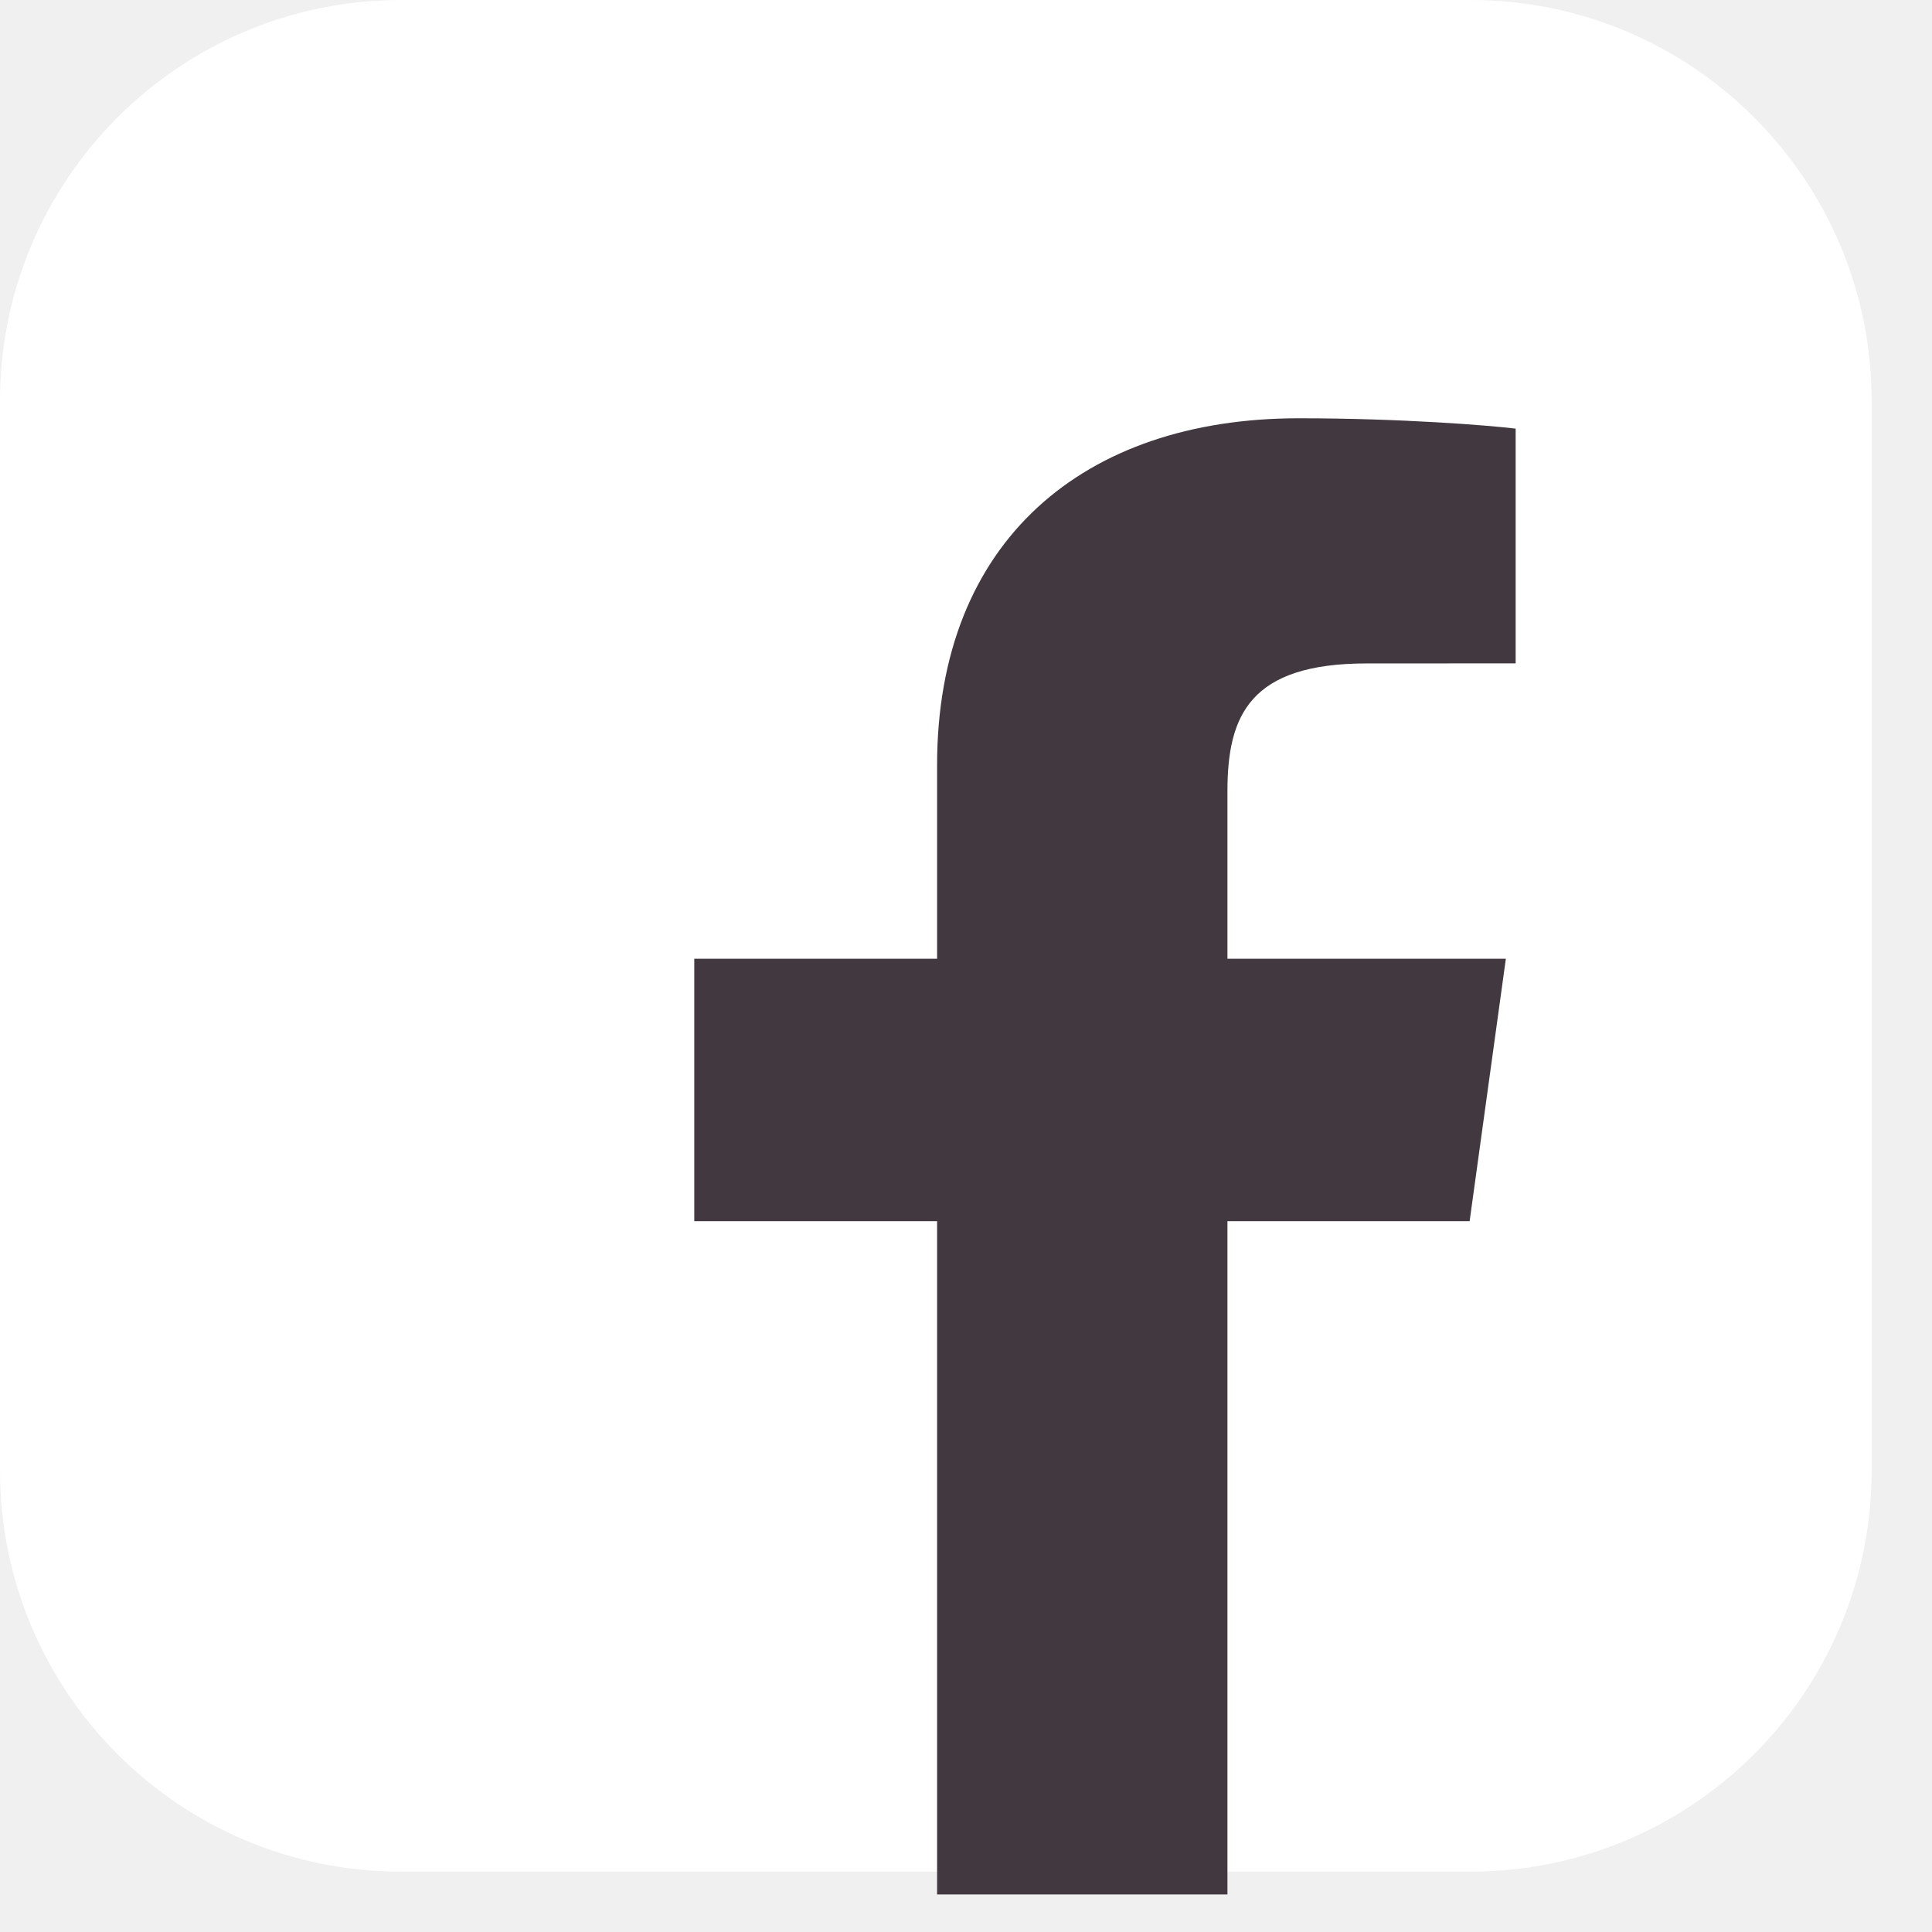
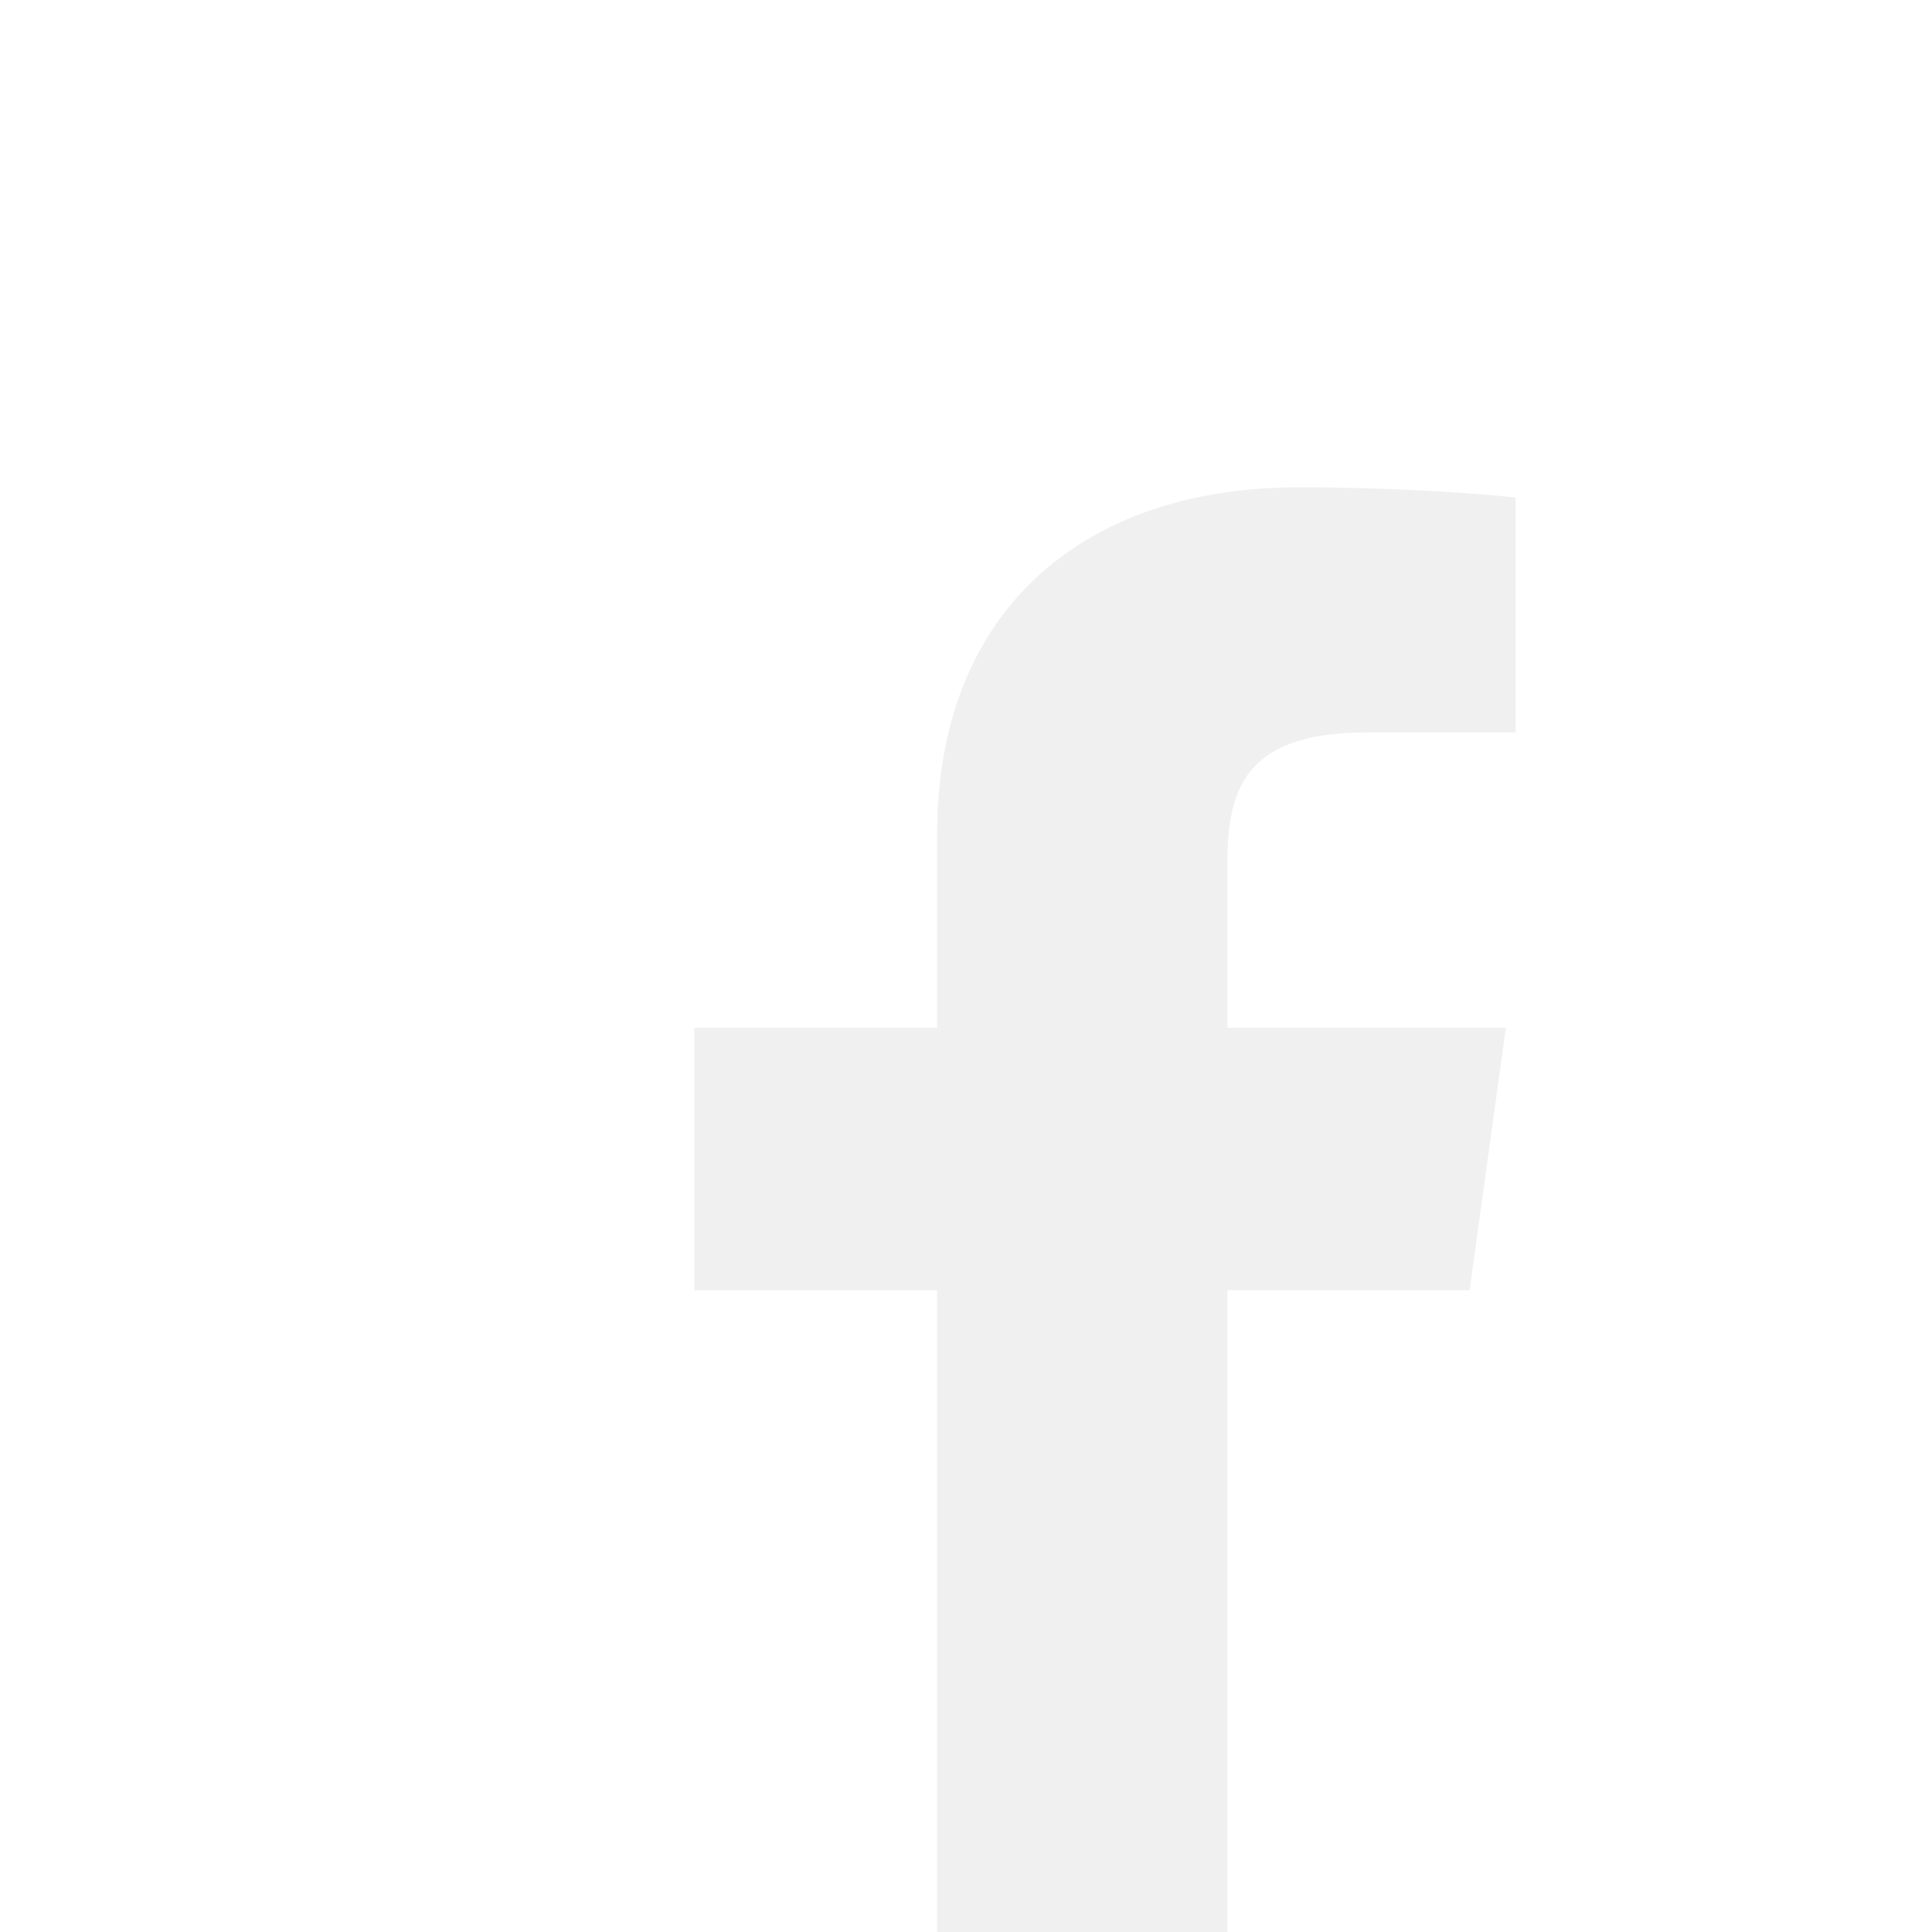
- <svg xmlns="http://www.w3.org/2000/svg" width="28" height="28" viewBox="0 0 28 28" fill="none">
-   <path d="M21.312 0H5.812C2.602 0 0 2.602 0 5.812V21.312C0 24.523 2.602 27.125 5.812 27.125H21.312C24.523 27.125 27.125 24.523 27.125 21.312V5.812C27.125 2.602 24.523 0 21.312 0Z" fill="white" />
-   <path d="M17.789 27.456V17.698H21.299L21.824 13.895H17.789V11.466C17.789 10.365 18.117 9.615 19.808 9.615L21.966 9.614V6.212C21.593 6.166 20.312 6.062 18.822 6.062C15.711 6.062 13.581 7.835 13.581 11.09V13.895H10.062V17.698H13.581V27.456H17.789Z" fill="#42383F" />
+ <svg xmlns="http://www.w3.org/2000/svg" width="40" height="40" viewBox="0 0 40 40" fill="none">
+   <path fill-rule="evenodd" clip-rule="evenodd" d="M40 0H0V40H19.402V26.711H14.375V21.278H19.402V17.271C19.402 12.621 22.444 10.089 26.889 10.089C29.017 10.089 30.847 10.237 31.38 10.303V15.163L28.298 15.164C25.881 15.164 25.413 16.236 25.413 17.809V21.278H31.177L30.427 26.711H25.413V40H40V0Z" fill="white" />
</svg>
